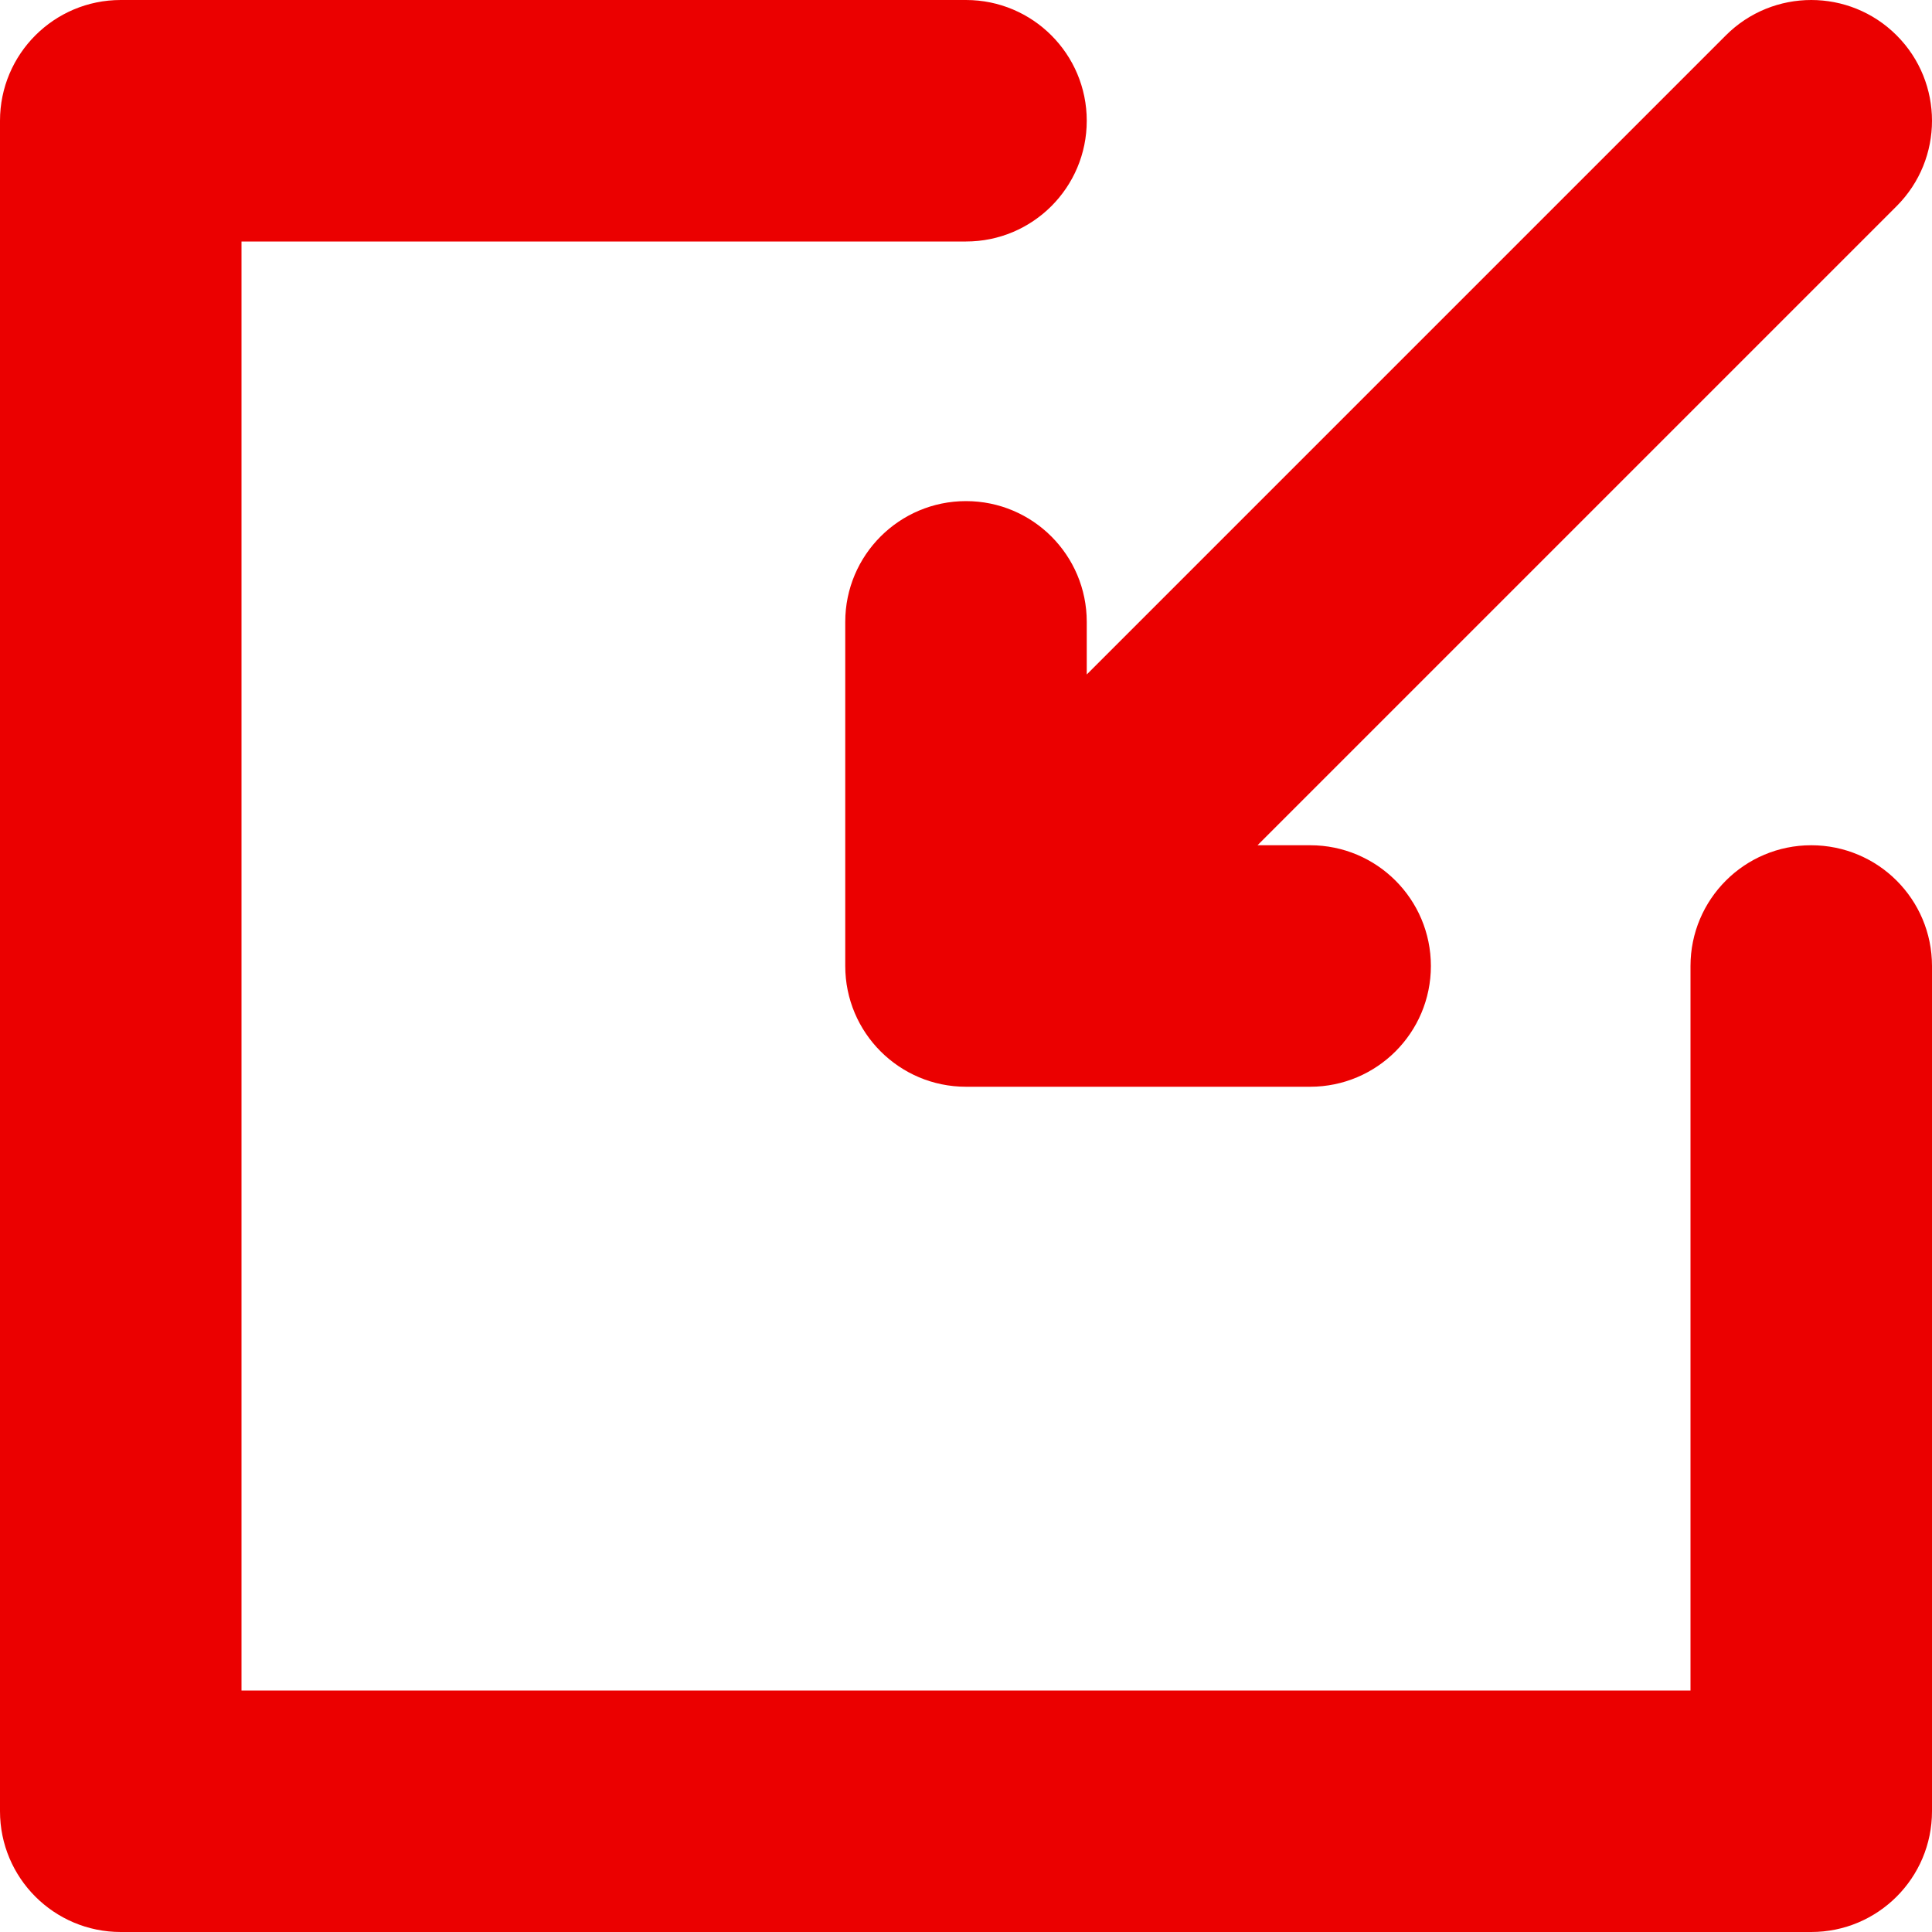
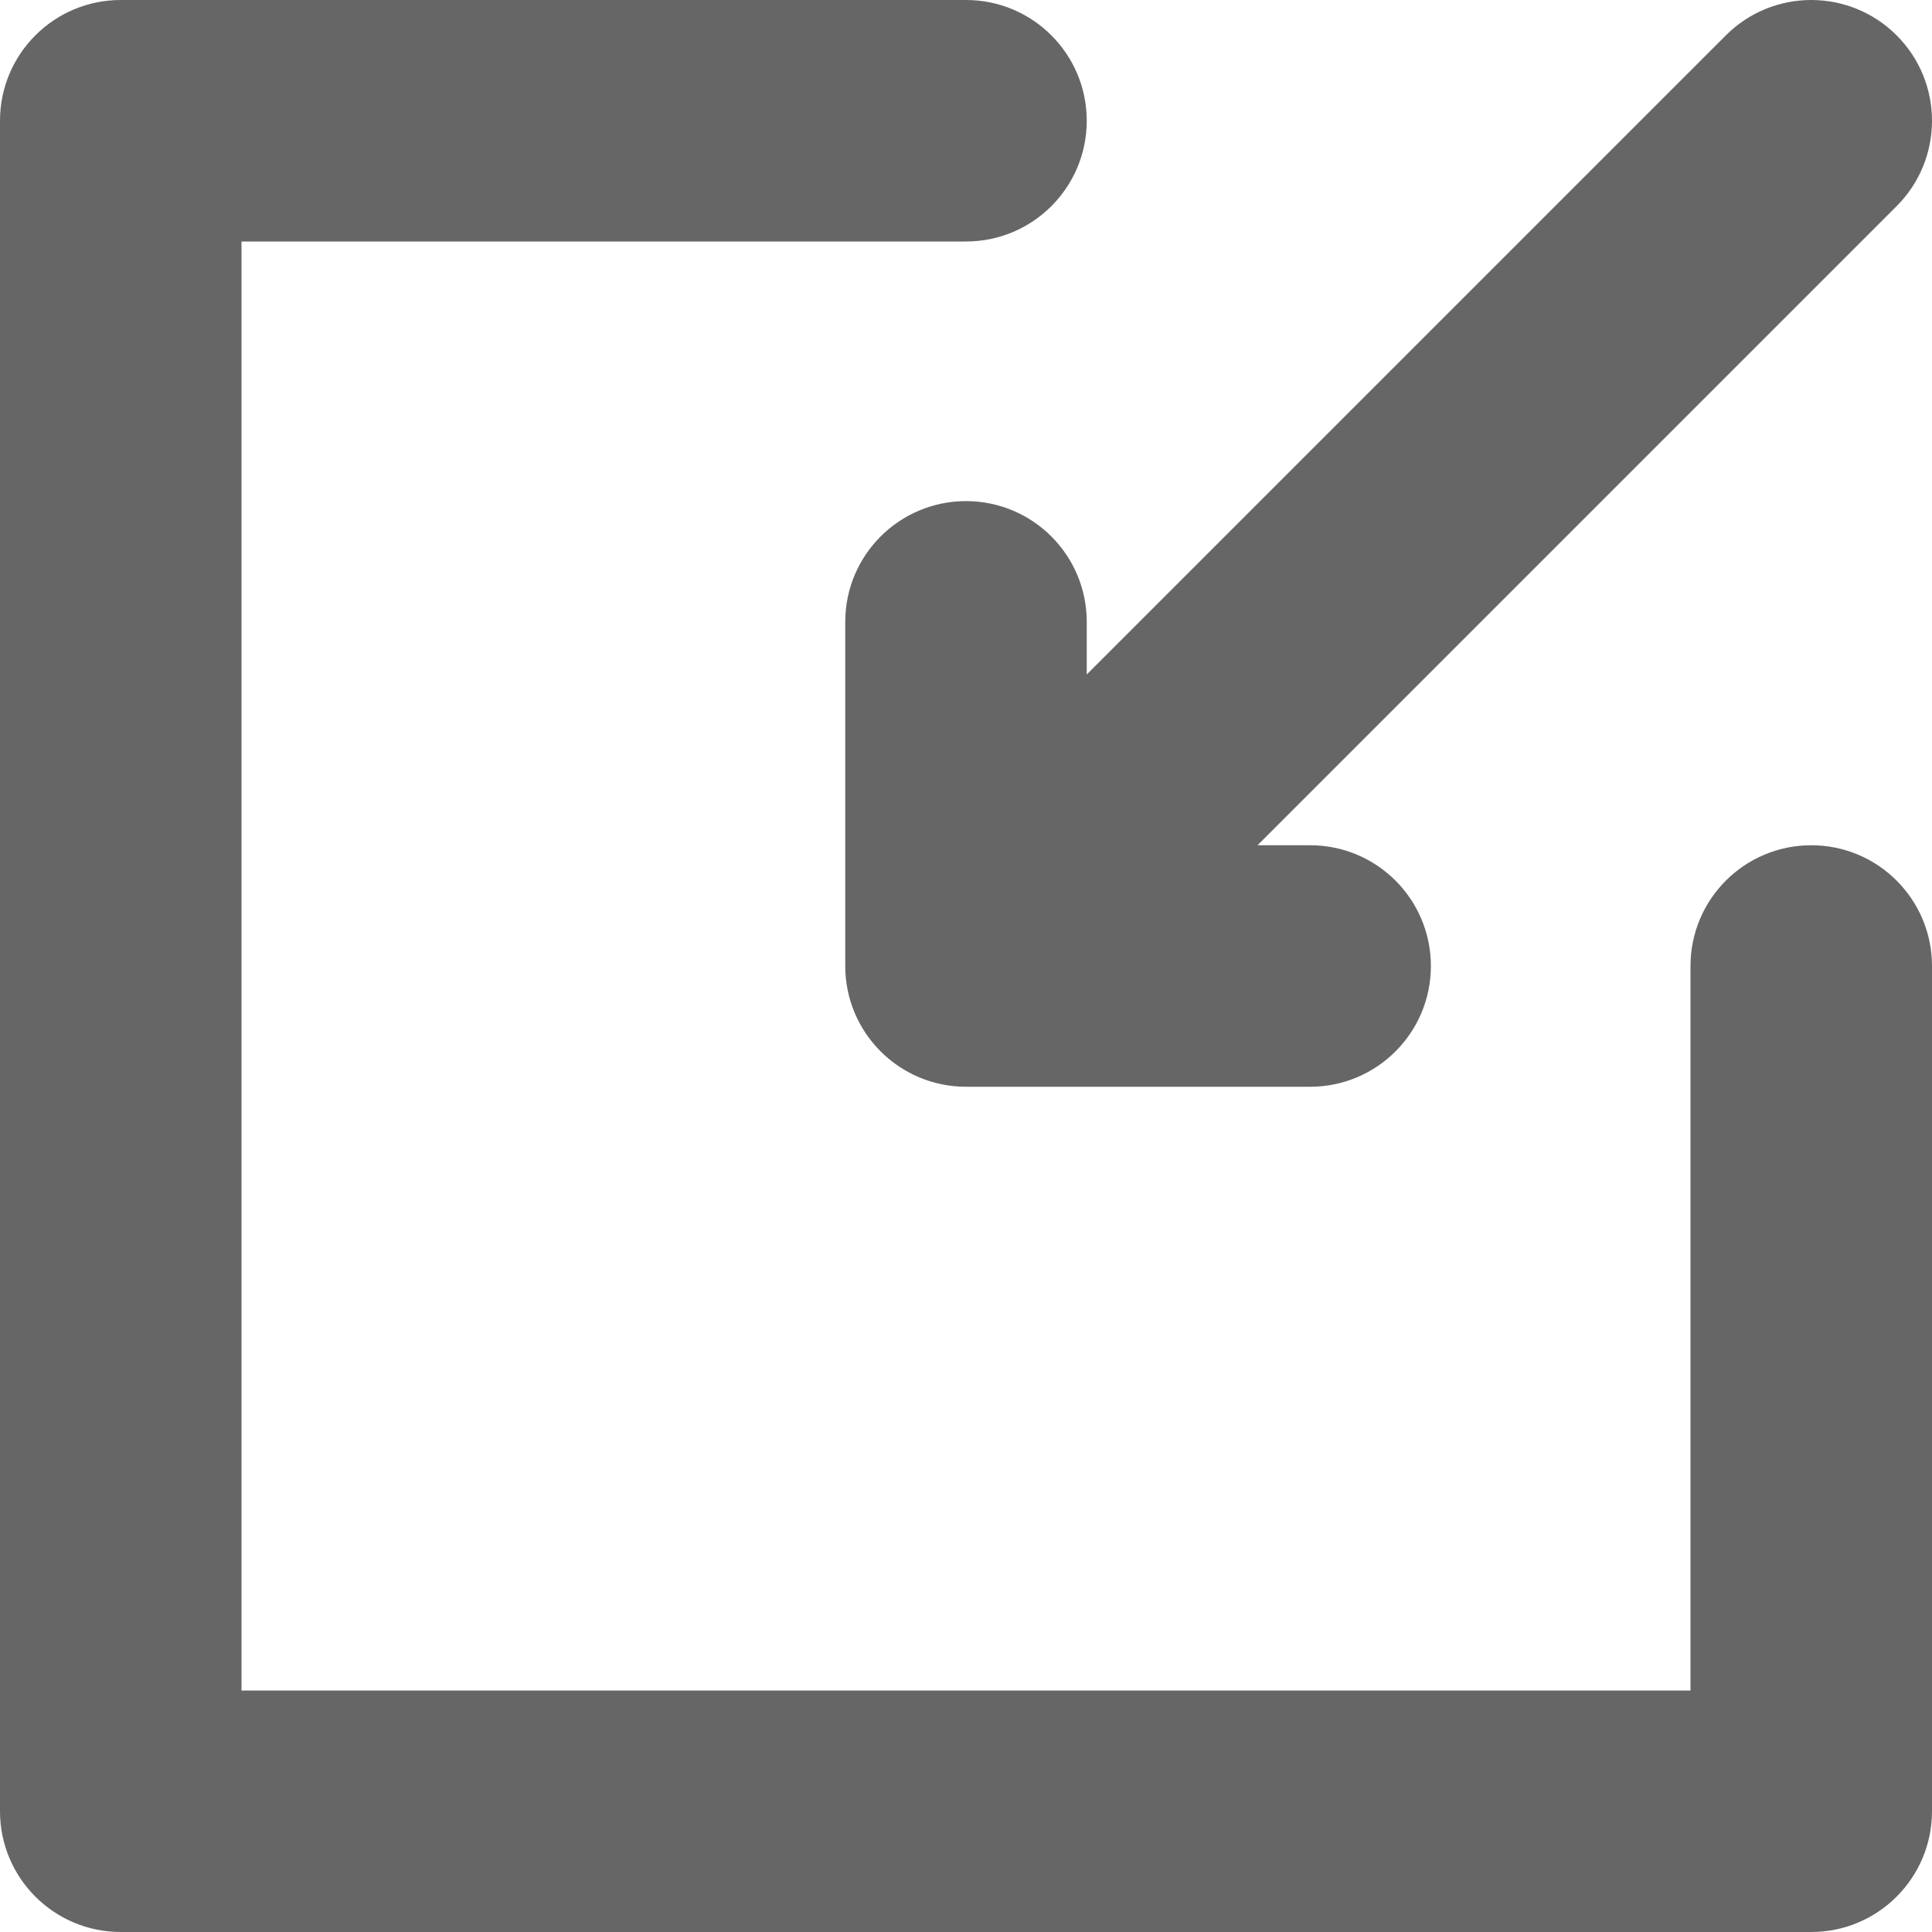
- <svg xmlns="http://www.w3.org/2000/svg" version="1.1" width="512" height="512" x="0" y="0" viewBox="0 0 512 512" style="enable-background:new 0 0 512 512" xml:space="preserve" class="">
-   <g>
-     <path d="m512 256v224c0 17.673-14.327 32-32 32h-448c-17.673 0-32-14.327-32-32v-448c0-17.673 14.327-32 32-32h224c17.673 0 32 14.327 32 32s-14.327 32-32 32h-192v384h384v-192c0-17.673 14.327-32 32-32s32 14.327 32 32zm-224-91.2c0-17.673-14.327-32-32-32s-32 14.327-32 32v91.2c0 17.673 14.327 32 32 32h91.2c17.673 0 32-14.327 32-32s-14.327-32-32-32h-13.944l169.372-169.372c12.496-12.497 12.496-32.759 0-45.256-12.498-12.496-32.758-12.496-45.256 0l-169.372 169.372z" fill="#eb0000" data-original="#000000" style="" class="" />
+ <svg xmlns="http://www.w3.org/2000/svg" version="1.1" width="512" height="512" x="0" y="0" viewBox="0 0 512 512" style="enable-background:new 0 0 512 512" xml:space="preserve" class="" id="svg6">
+   <defs id="defs10" />
+   <g id="g4">
+     <path d="m512 256v224c0 17.673-14.327 32-32 32h-448c-17.673 0-32-14.327-32-32v-448c0-17.673 14.327-32 32-32h224c17.673 0 32 14.327 32 32s-14.327 32-32 32h-192v384h384v-192c0-17.673 14.327-32 32-32s32 14.327 32 32zm-224-91.2c0-17.673-14.327-32-32-32s-32 14.327-32 32v91.2c0 17.673 14.327 32 32 32h91.2c17.673 0 32-14.327 32-32s-14.327-32-32-32h-13.944l169.372-169.372c12.496-12.497 12.496-32.759 0-45.256-12.498-12.496-32.758-12.496-45.256 0l-169.372 169.372z" fill="#eb0000" data-original="#000000" style="fill:#666666;fill-opacity:1" class="" id="path2" />
  </g>
</svg>
